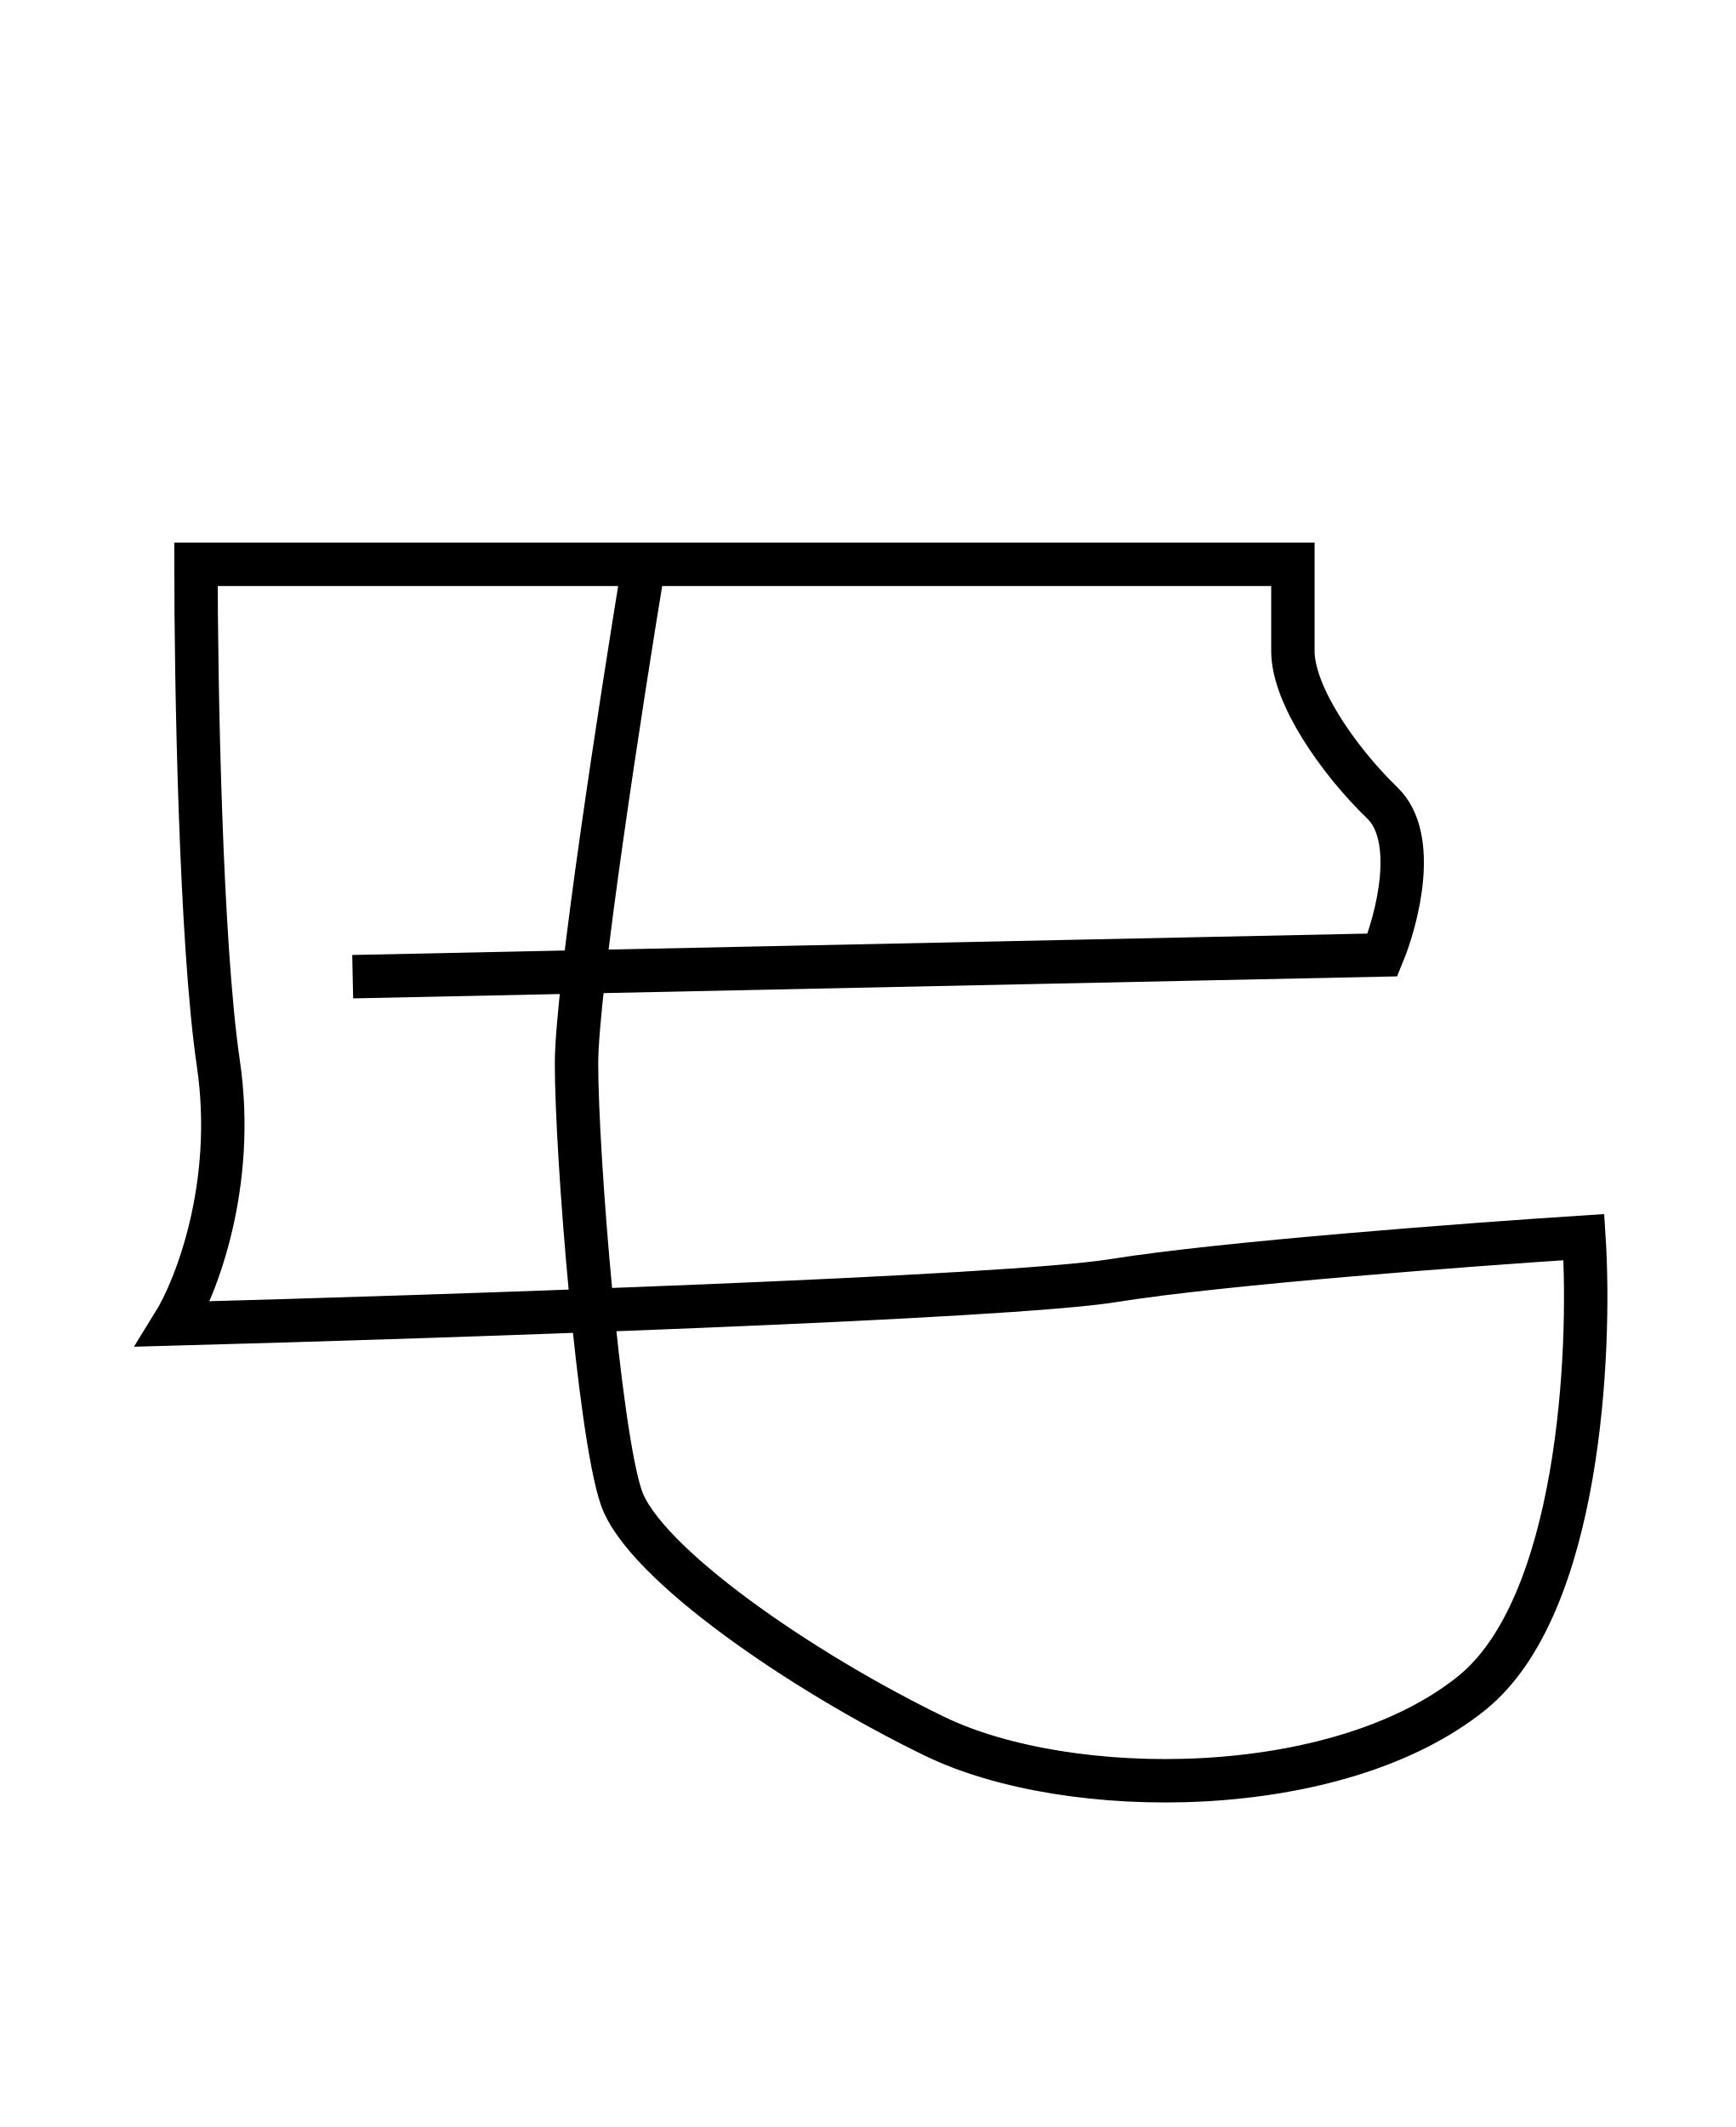
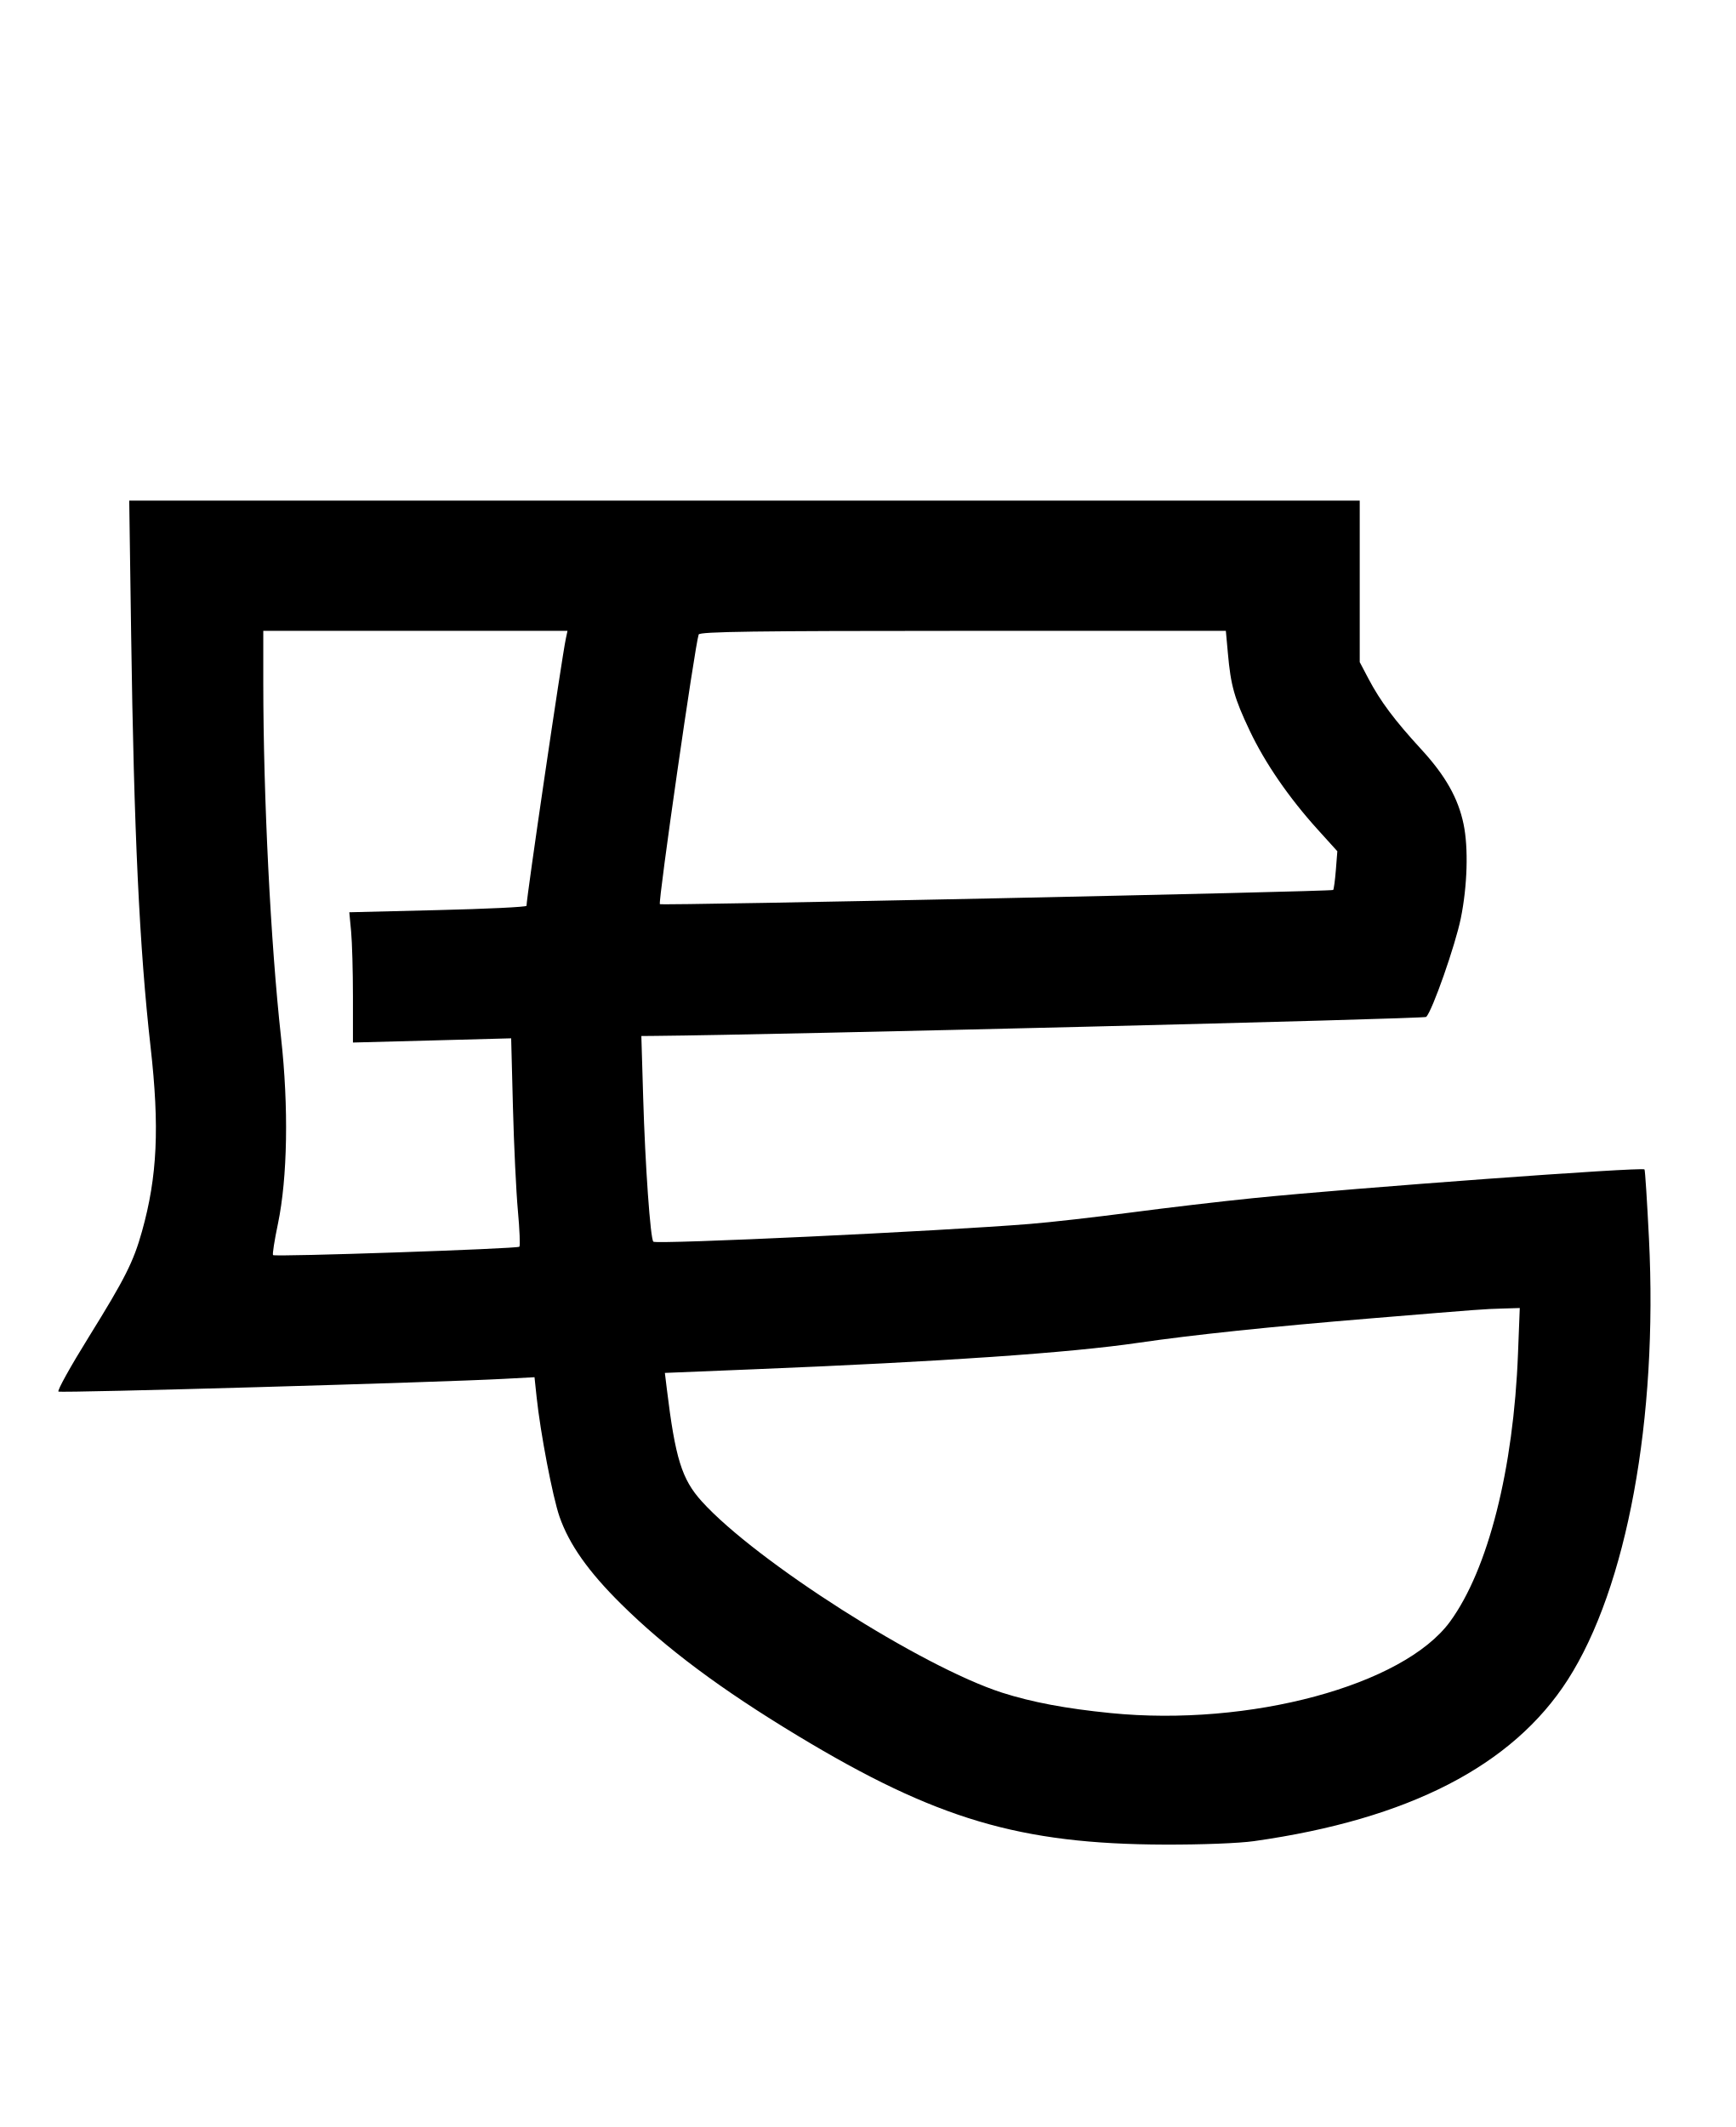
<svg xmlns="http://www.w3.org/2000/svg" width="40" height="49" viewBox="0 0 40 49" fill="none">
-   <path d="M8.127 22.5L31.856 22C32.2 21.167 32.681 19.3 31.856 18.5C30.824 17.5 29.793 16 29.793 15C29.793 14.2 29.793 13.333 29.793 13H14.833M14.833 13H4.516C4.516 15.667 4.619 21.7 5.032 24.5C5.444 27.3 4.516 29.667 4 30.5C10.19 30.333 23.19 29.9 25.666 29.5C28.142 29.1 33.919 28.667 36.499 28.5C36.671 31.167 36.396 37 33.919 39C30.824 41.5 24.634 41.5 21.539 40C18.444 38.5 14.833 36 14.317 34.5C13.801 33 13.285 26.609 13.285 24.5C13.285 22.813 14.317 16.13 14.833 13Z" stroke="black" />
+   <path d="M3.022 14.617c.064 4.531.191 7.233.448 9.502.209 1.849.156 2.984-.198 4.248-.197.704-.39 1.086-1.226 2.433-.421.678-.736 1.244-.698 1.258.097.036 8.742-.211 10.261-.293l.708-.038.048.453c.087.829.37 2.304.528 2.76.223.639.664 1.264 1.419 2.011 1.032 1.021 2.301 1.967 4.071 3.036 3.186 1.923 5.119 2.496 8.45 2.507.857.003 1.717-.03 2.067-.08 3.559-.503 5.956-1.736 7.227-3.717 1.363-2.125 2.079-6.011 1.871-10.164-.043-.861-.089-1.578-.103-1.593-.059-.06-6.672.425-9.028.663-.715.072-1.975.22-2.8.329-.825.108-1.875.228-2.334.264-2.073.168-8.602.475-8.677.409-.069-.06-.189-1.761-.235-3.322l-.042-1.416.327-.003c2.786-.025 17.715-.392 17.759-.437.142-.143.67-1.649.797-2.271.152-.746.178-1.624.064-2.169-.124-.598-.417-1.117-.972-1.721-.621-.676-.946-1.111-1.219-1.629l-.202-.384v-3.72H2.978l.044 3.084m10.016.1c-.092.434-.905 5.955-.905 6.15 0 .028-.919.072-2.042.099l-2.042.05.042.442c.023.243.042.918.042 1.501v1.058l1.823-.048 1.823-.049.041 1.59c.023.875.074 1.946.114 2.381.04.435.055.809.034.83-.048.048-5.631.238-5.676.193-.018-.017.033-.343.113-.723.221-1.061.249-2.686.071-4.292-.24-2.171-.407-5.514-.409-8.149v-1.217h7.01l-.039.184m15.257.333c.066.744.148 1.035.503 1.783.354.747.903 1.544 1.571 2.282l.448.495-.034.432c-.019.238-.047.444-.062.46-.04.039-15.477.365-15.515.327-.045-.046.806-5.956.894-6.212.023-.066 1.301-.084 6.089-.084h6.059l.047.517m6.685 16.133c-.102 2.66-.687 4.969-1.564 6.172-1.074 1.473-4.625 2.43-7.826 2.109-1.032-.103-1.811-.25-2.496-.469-1.852-.594-5.672-3.025-6.922-4.407-.461-.509-.611-.992-.806-2.591l-.045-.369 2.056-.084c4.351-.177 7.266-.377 8.854-.61 1.259-.184 3.051-.372 5.369-.563 2.631-.217 2.567-.212 3.027-.226l.394-.012-.041 1.05" fill-rule="evenodd" fill="#000" />
</svg>
